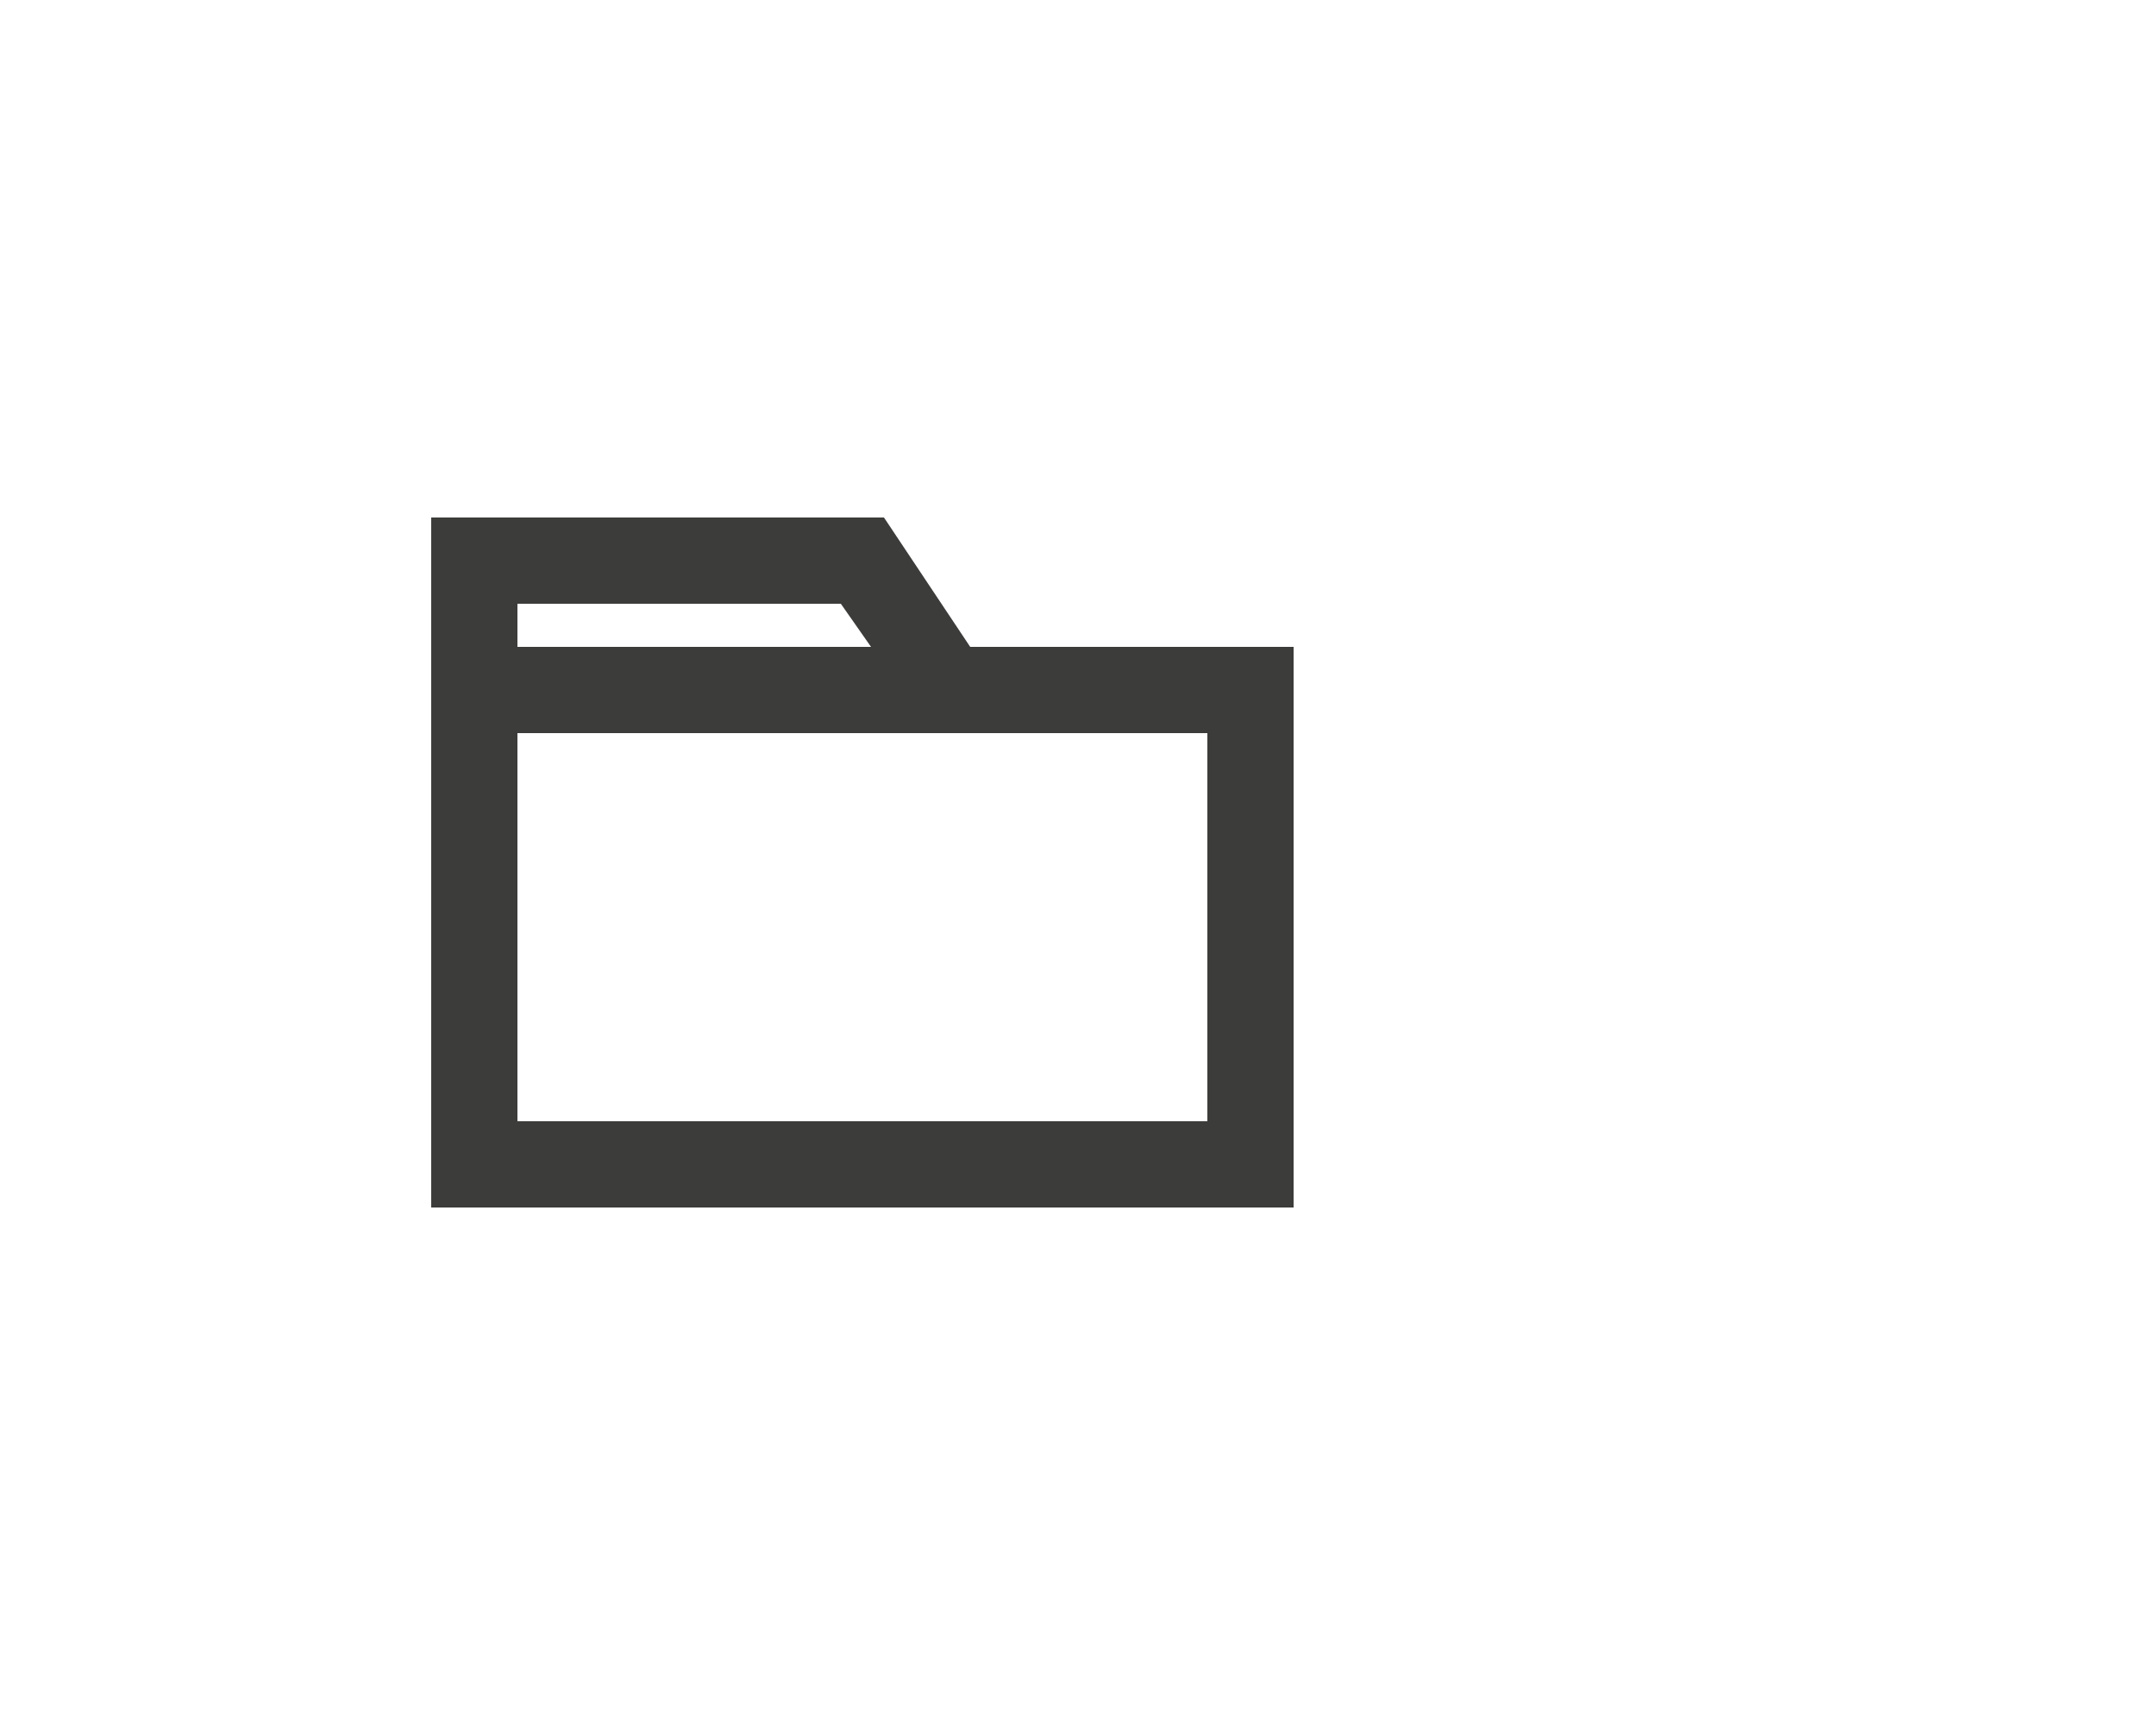
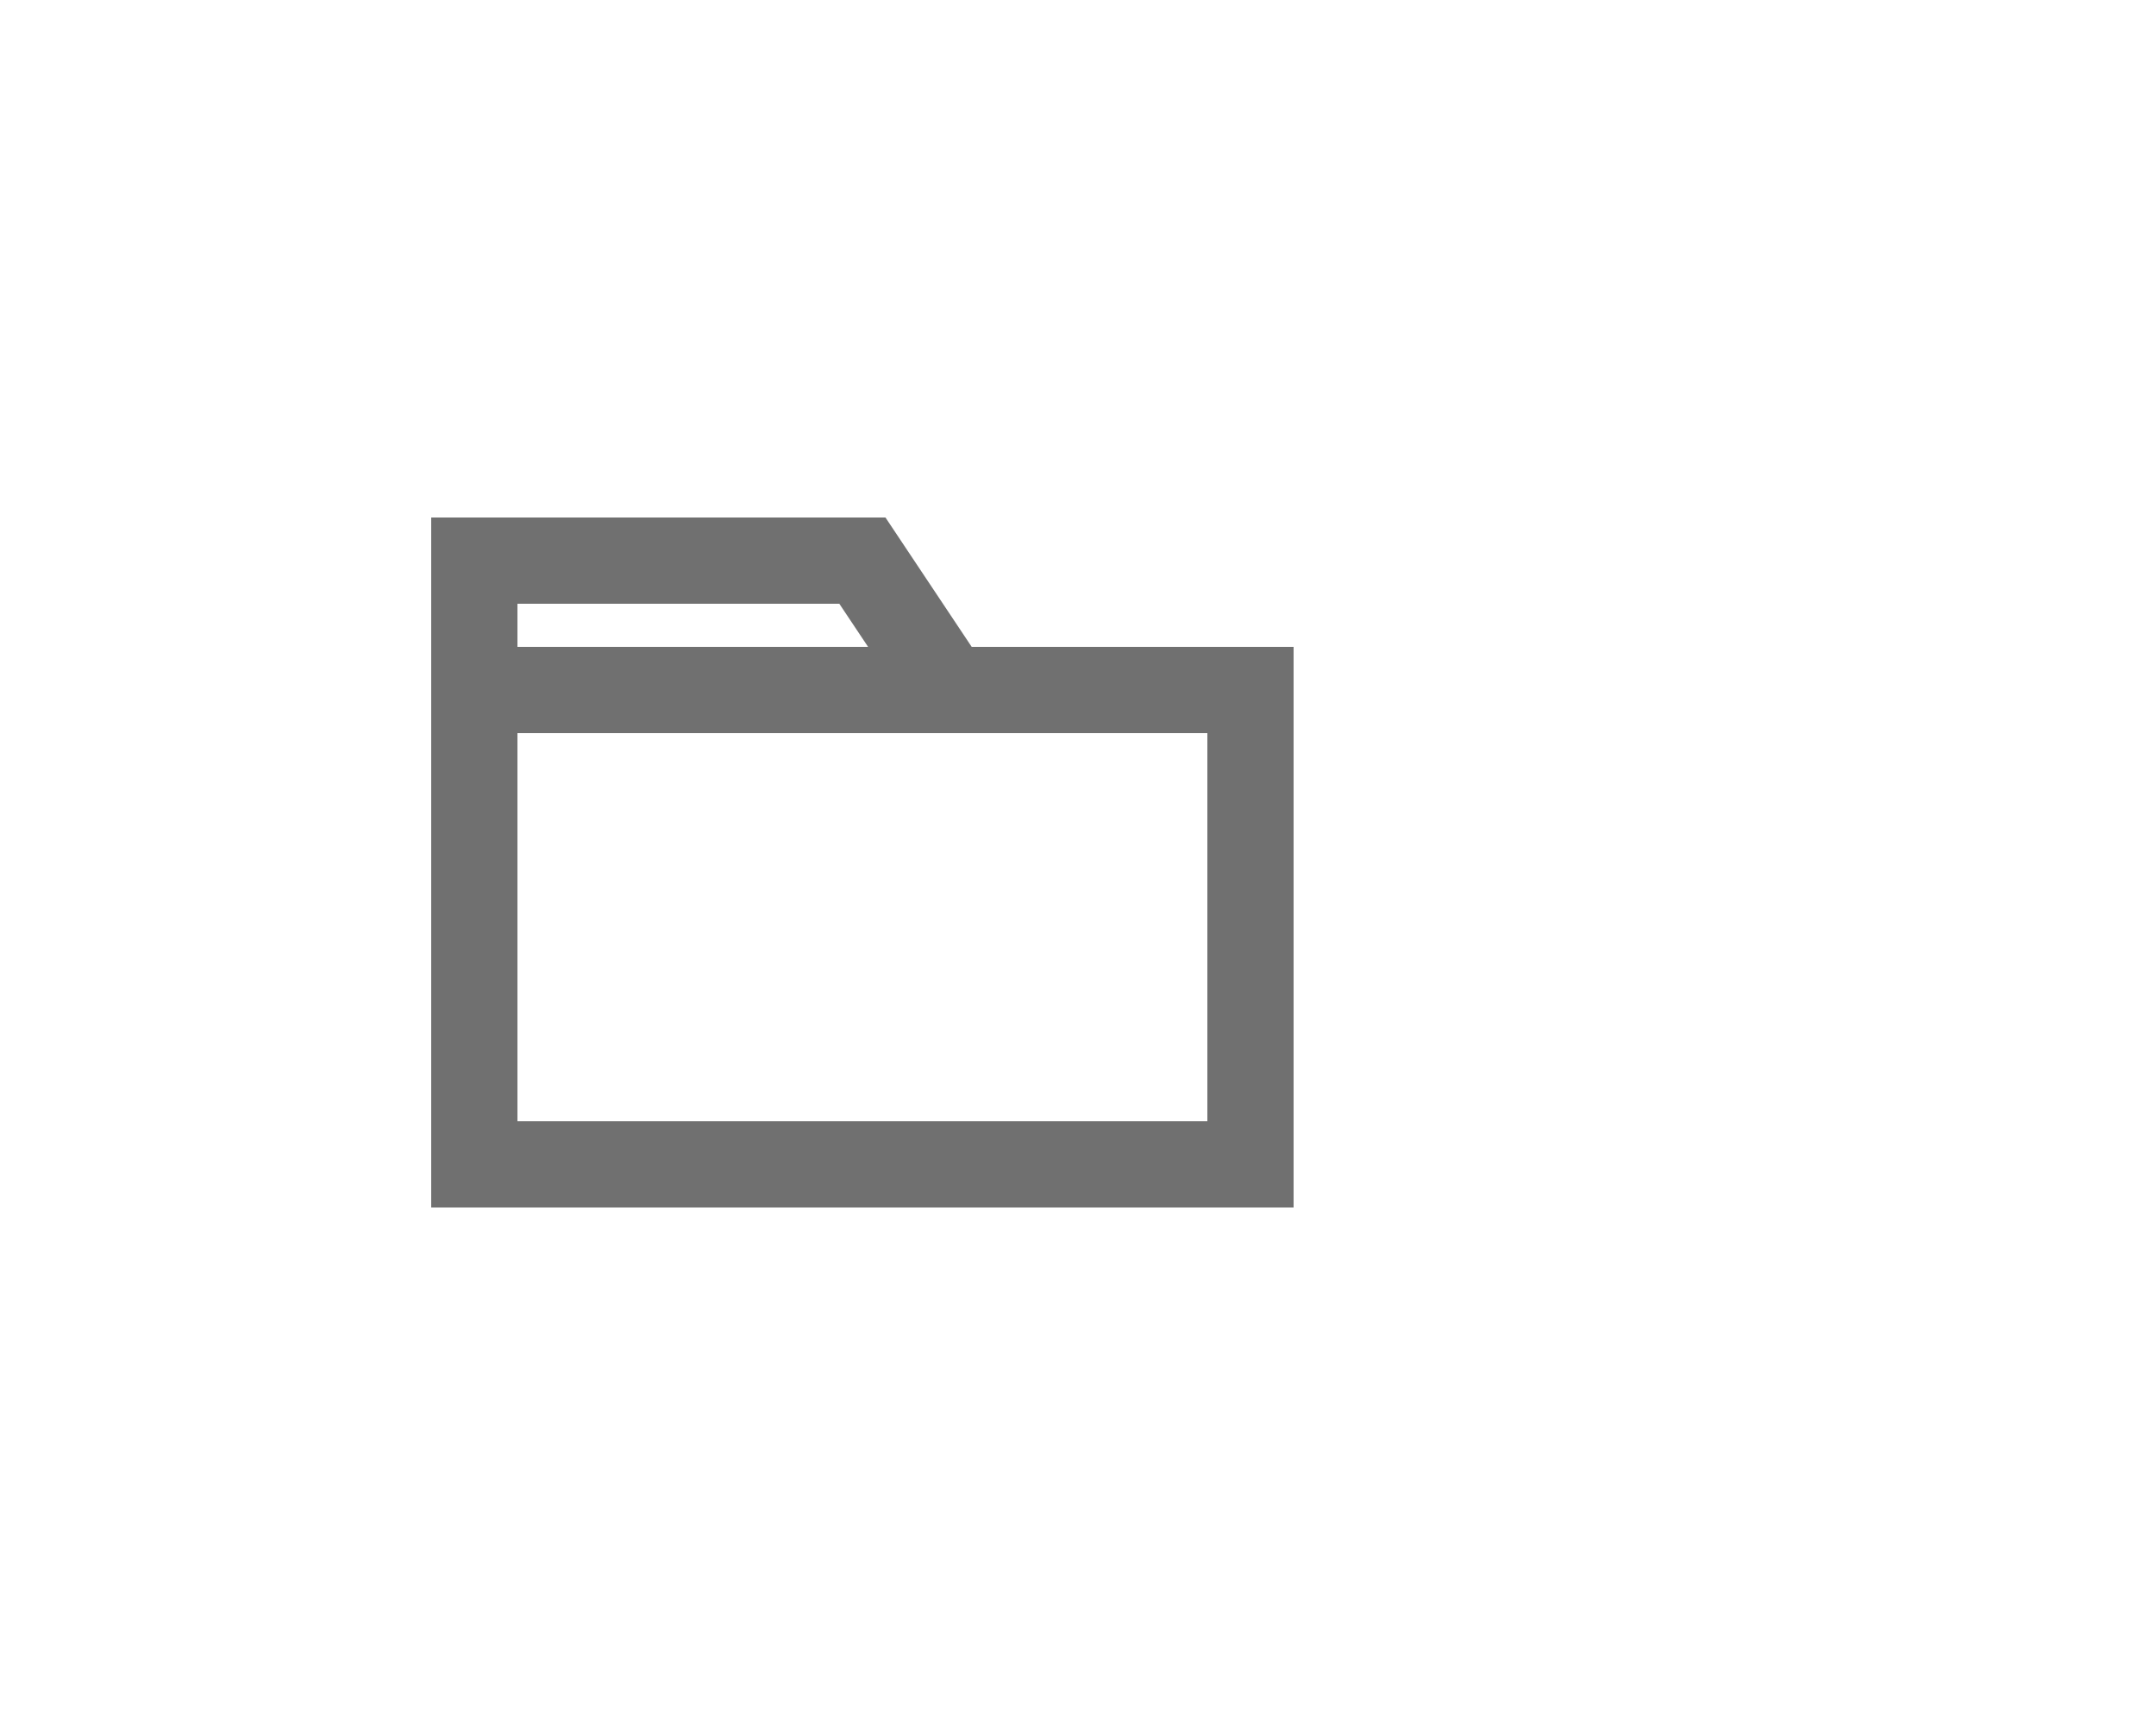
- <svg xmlns="http://www.w3.org/2000/svg" version="1.1" id="Layer_1" x="0px" y="0px" viewBox="0 0 50 40" style="enable-background:new 0 0 50 40;" xml:space="preserve">
-   <style type="text/css">
- 	.st0{fill:#3C3C3B;}
- 	.st1{fill:none;}
- </style>
-   <g id="Folder">
+ <svg xmlns="http://www.w3.org/2000/svg" width="50px" height="40px" viewBox="0 0 50 40" version="1.1">
+   <g id="Folder" stroke="none" stroke-width="1" fill="none" fill-rule="evenodd">
    <g id="ic-folder" transform="translate(8, 8)">
-       <path id="Path_18915" class="st0" d="M14.5,7l-2-3H2v16h20V7H14.5z M4,6h7.5l0.7,1H4V6z M20,18H4V9h16V18z" />
-       <polygon id="Rectangle_4528" class="st1" points="0,0 24,0 24,24 0,24   " />
+       <path d="M14.535,7 L12.535,4 L2,4 L2,20 L22,20 L22,7 L14.535,7 Z M4,6 L11.465,6 L12.132,7 L4,7 L4,6 Z M20,18 L4,18 L4,9 L20,9 L20,18 Z" id="Path_18915" fill="#707070" fill-rule="nonzero" />
+       <polygon id="Rectangle_4528" points="0 0 24 0 24 24 0 24" />
    </g>
  </g>
</svg>
